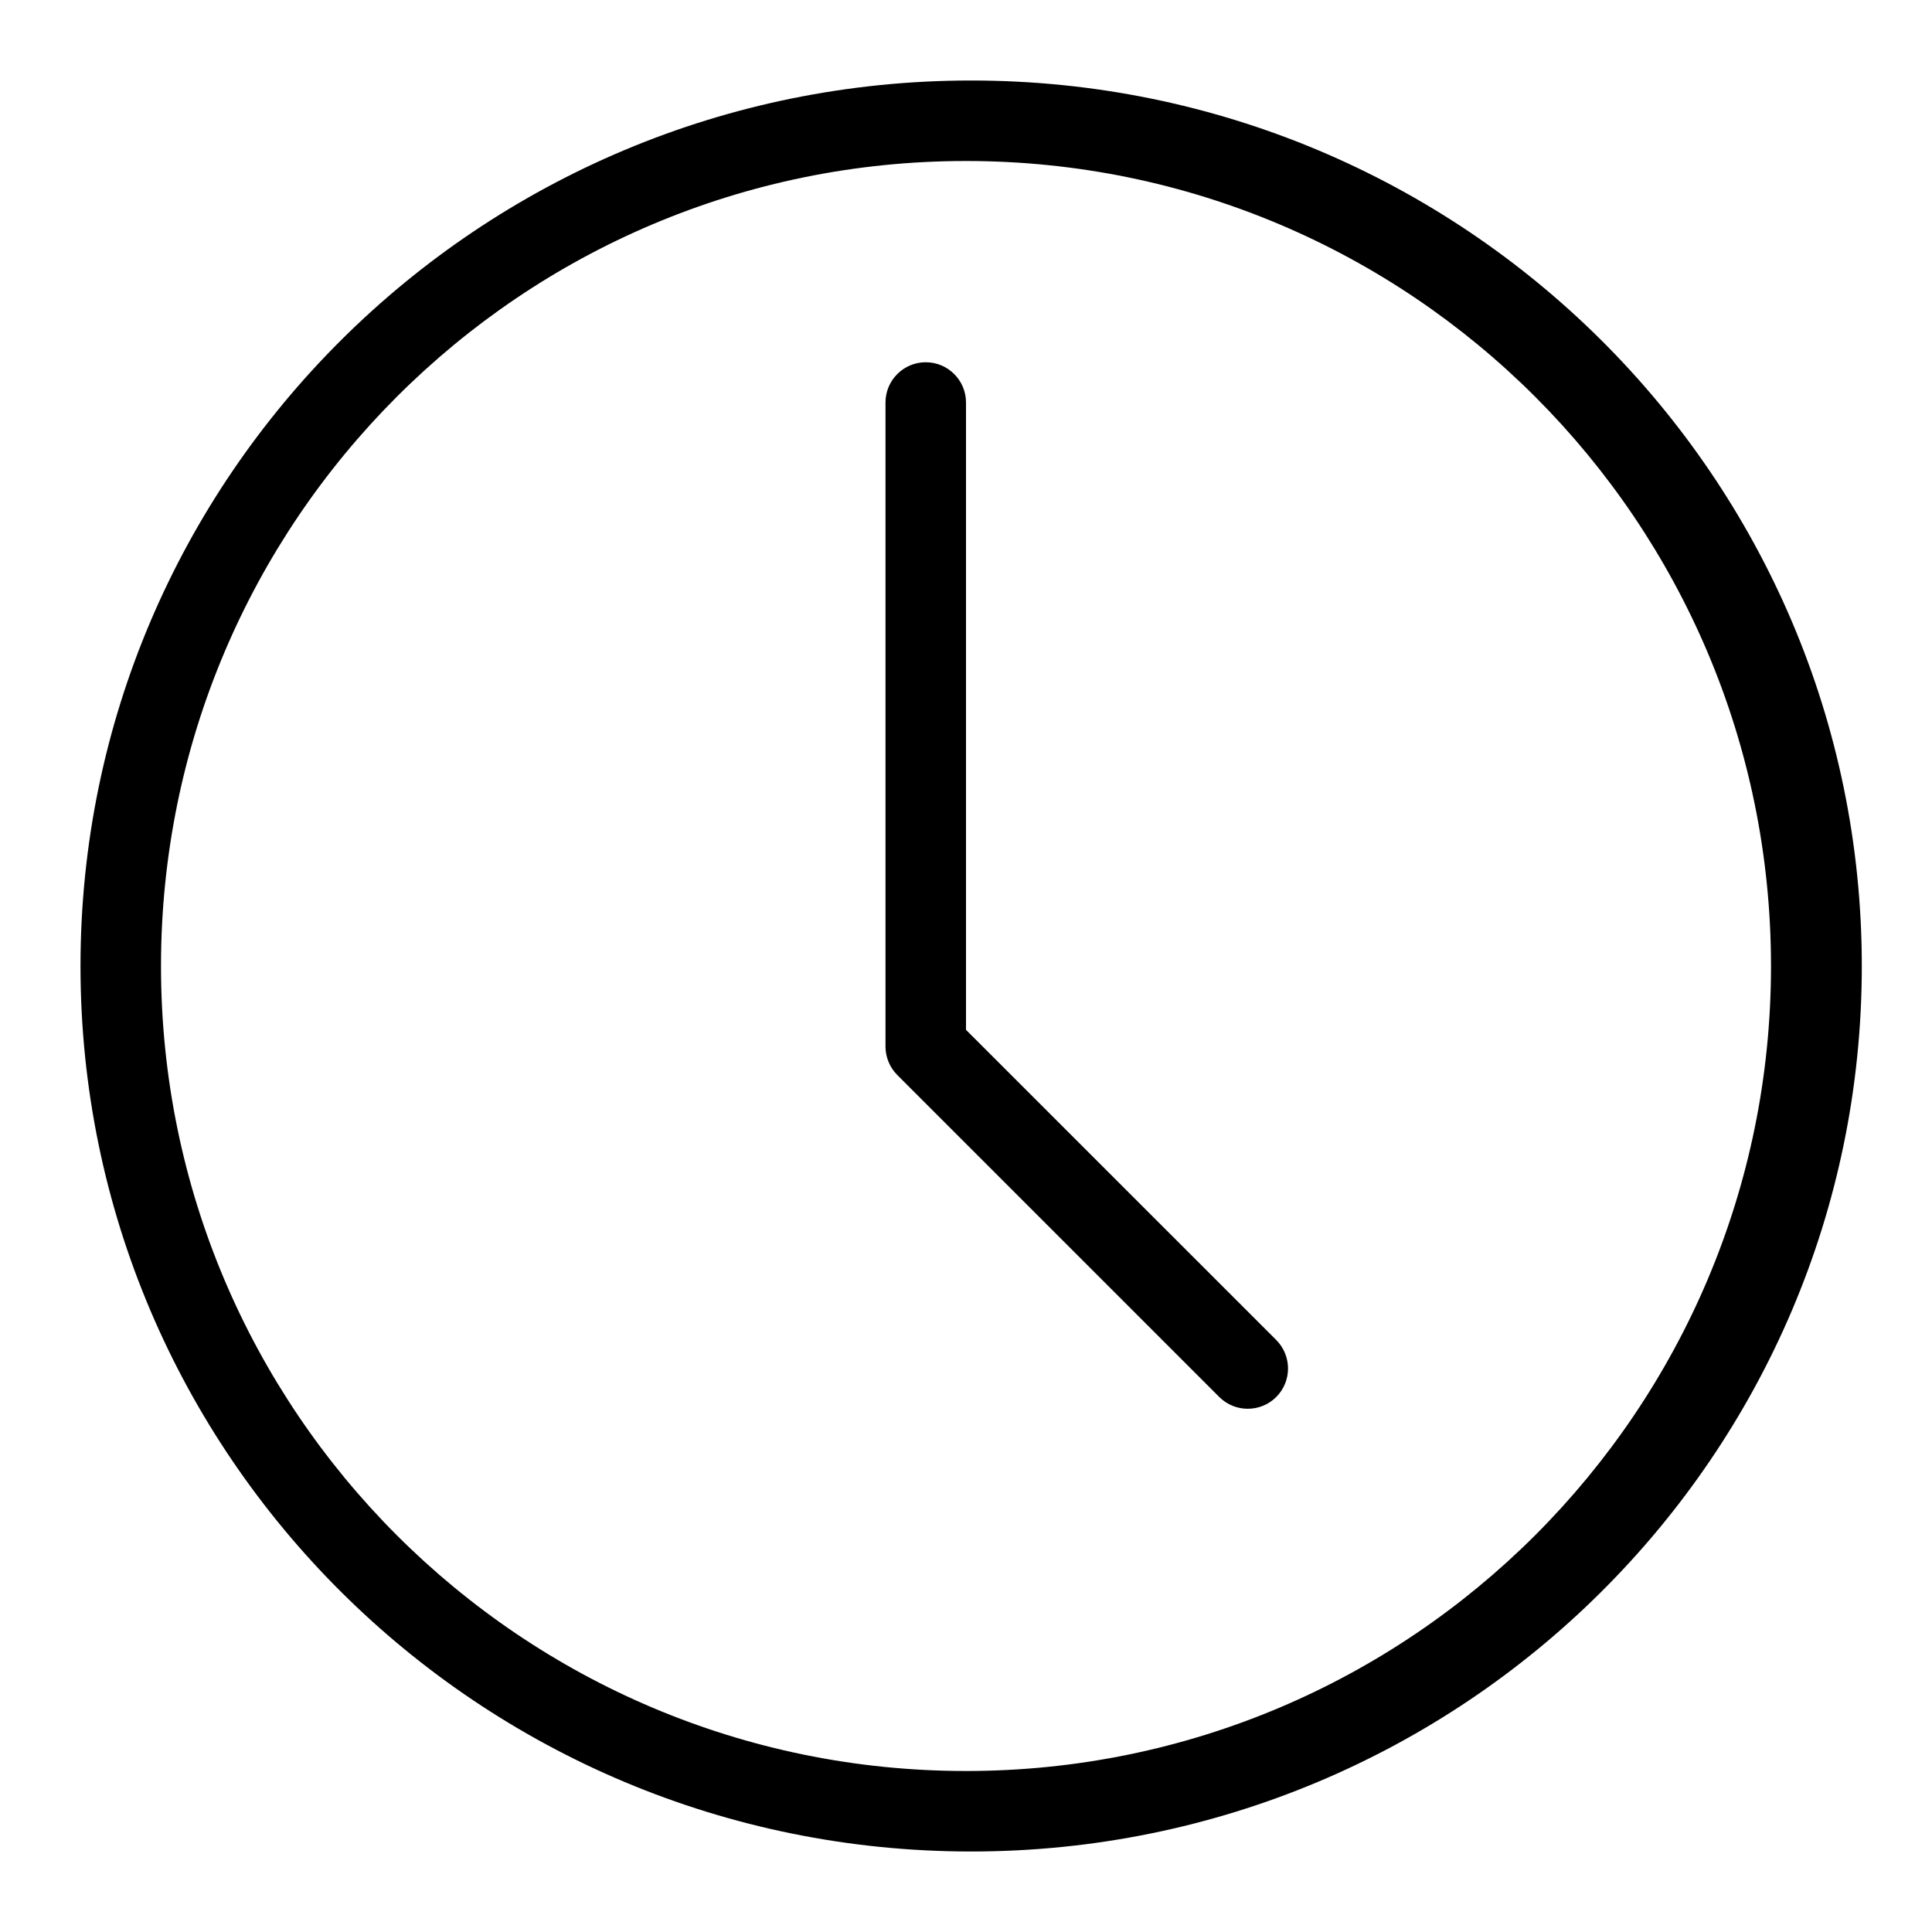
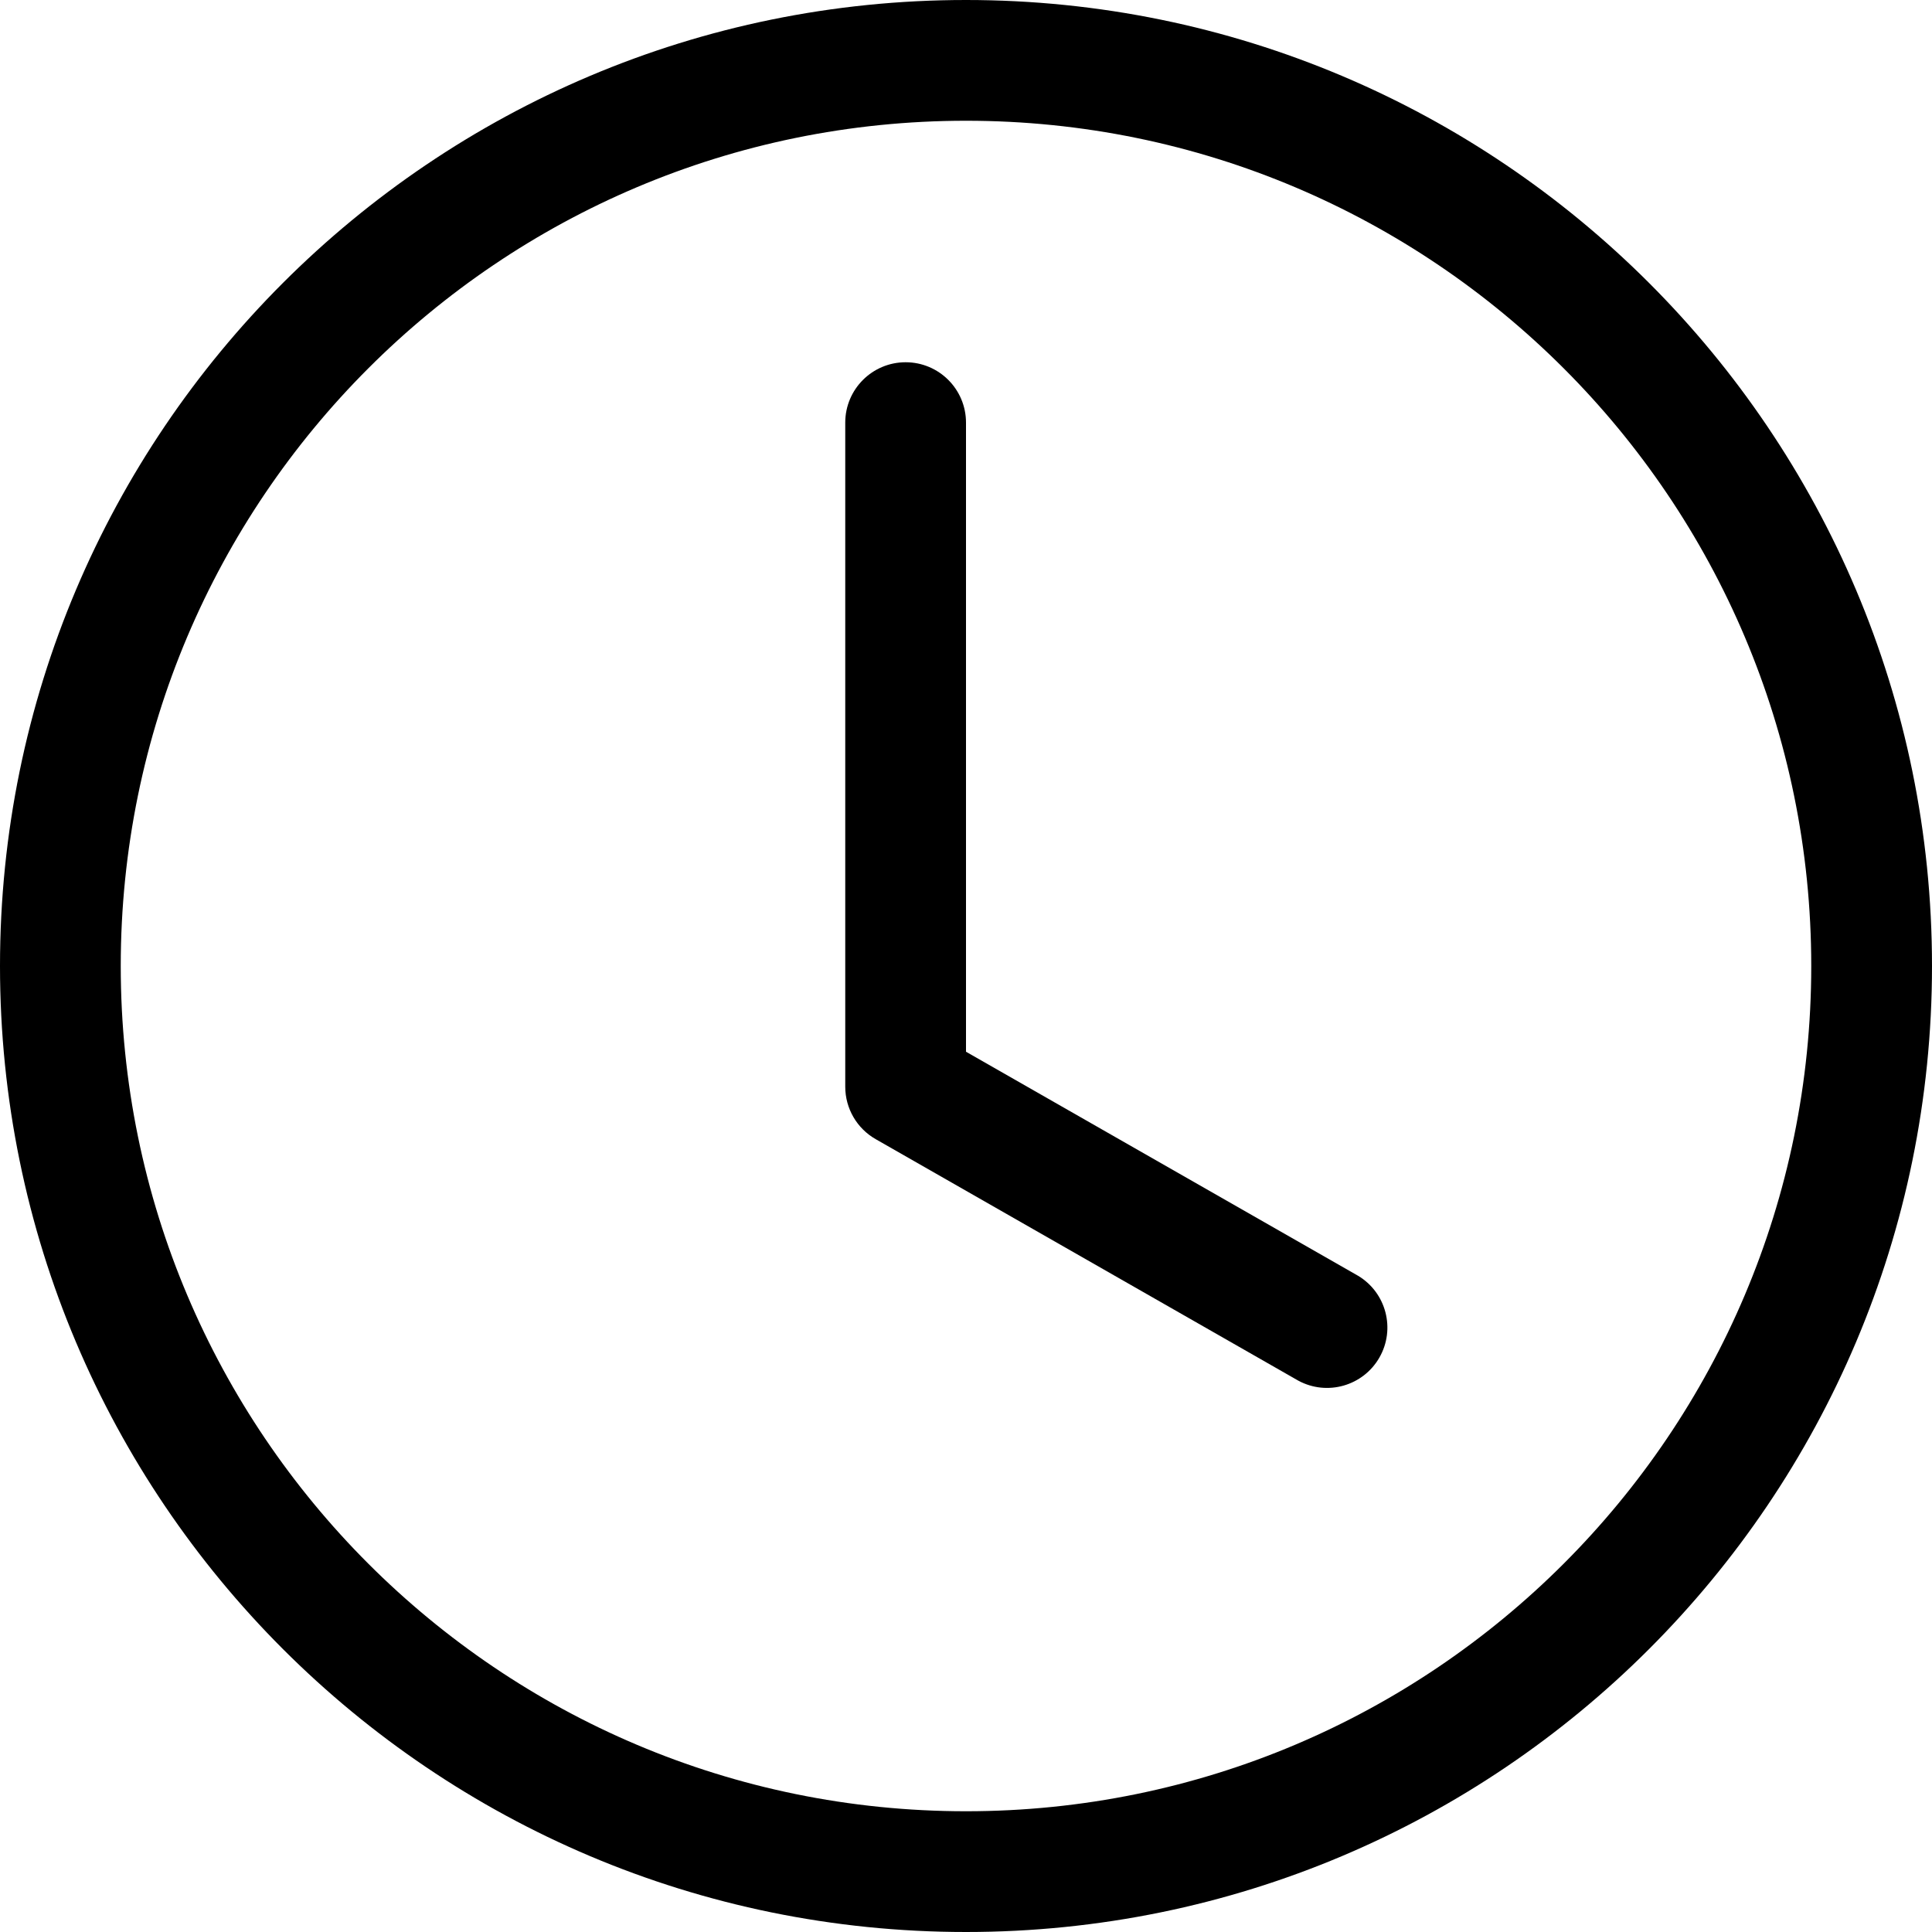
- <svg xmlns="http://www.w3.org/2000/svg" xmlns:xlink="http://www.w3.org/1999/xlink" width="24" height="24" viewBox="0 0 24 24">
-   <defs>
-     <path id="bnk6nxe30a" d="M12 22c-5.523 0-10-4.478-10-9.999C2 6.478 6.477 2 12 2s10 4.478 10 10.001C22 17.521 17.523 22 12 22m.064-21c6.112 0 11.064 4.926 11.064 11.001C23.128 18.074 18.176 23 12.064 23S1 18.074 1 12.001C1 5.926 5.952 1 12.064 1zM11.5 4.5c-.276 0-.5.224-.5.5v8c0 .133.053.26.146.354l4 4c.196.195.512.195.708 0 .195-.196.195-.512 0-.708L12 12.793V5c0-.276-.224-.5-.5-.5z" />
-   </defs>
-   <g fill="none" fill-rule="evenodd">
-     <g>
-       <g transform="translate(-903 -545) translate(903 545)">
-         <path d="M0 0L24 0 24 24 0 24z" />
-         <use fill="#000" xlink:href="#bnk6nxe30a" />
-       </g>
-     </g>
-   </g>
+ <svg xmlns="http://www.w3.org/2000/svg" width="1em" height="1em" viewBox="0 0 16 16" class="bi bi-clock" fill="currentColor">
+   <path fill-rule="evenodd" d="M8 15A7 7 0 1 0 8 1a7 7 0 0 0 0 14zm8-7A8 8 0 1 1 0 8a8 8 0 0 1 16 0z" />
+   <path fill-rule="evenodd" d="M7.5 3a.5.5 0 0 1 .5.5v5.21l3.248 1.856a.5.5 0 0 1-.496.868l-3.5-2A.5.5 0 0 1 7 9V3.5a.5.5 0 0 1 .5-.5z" />
</svg>
